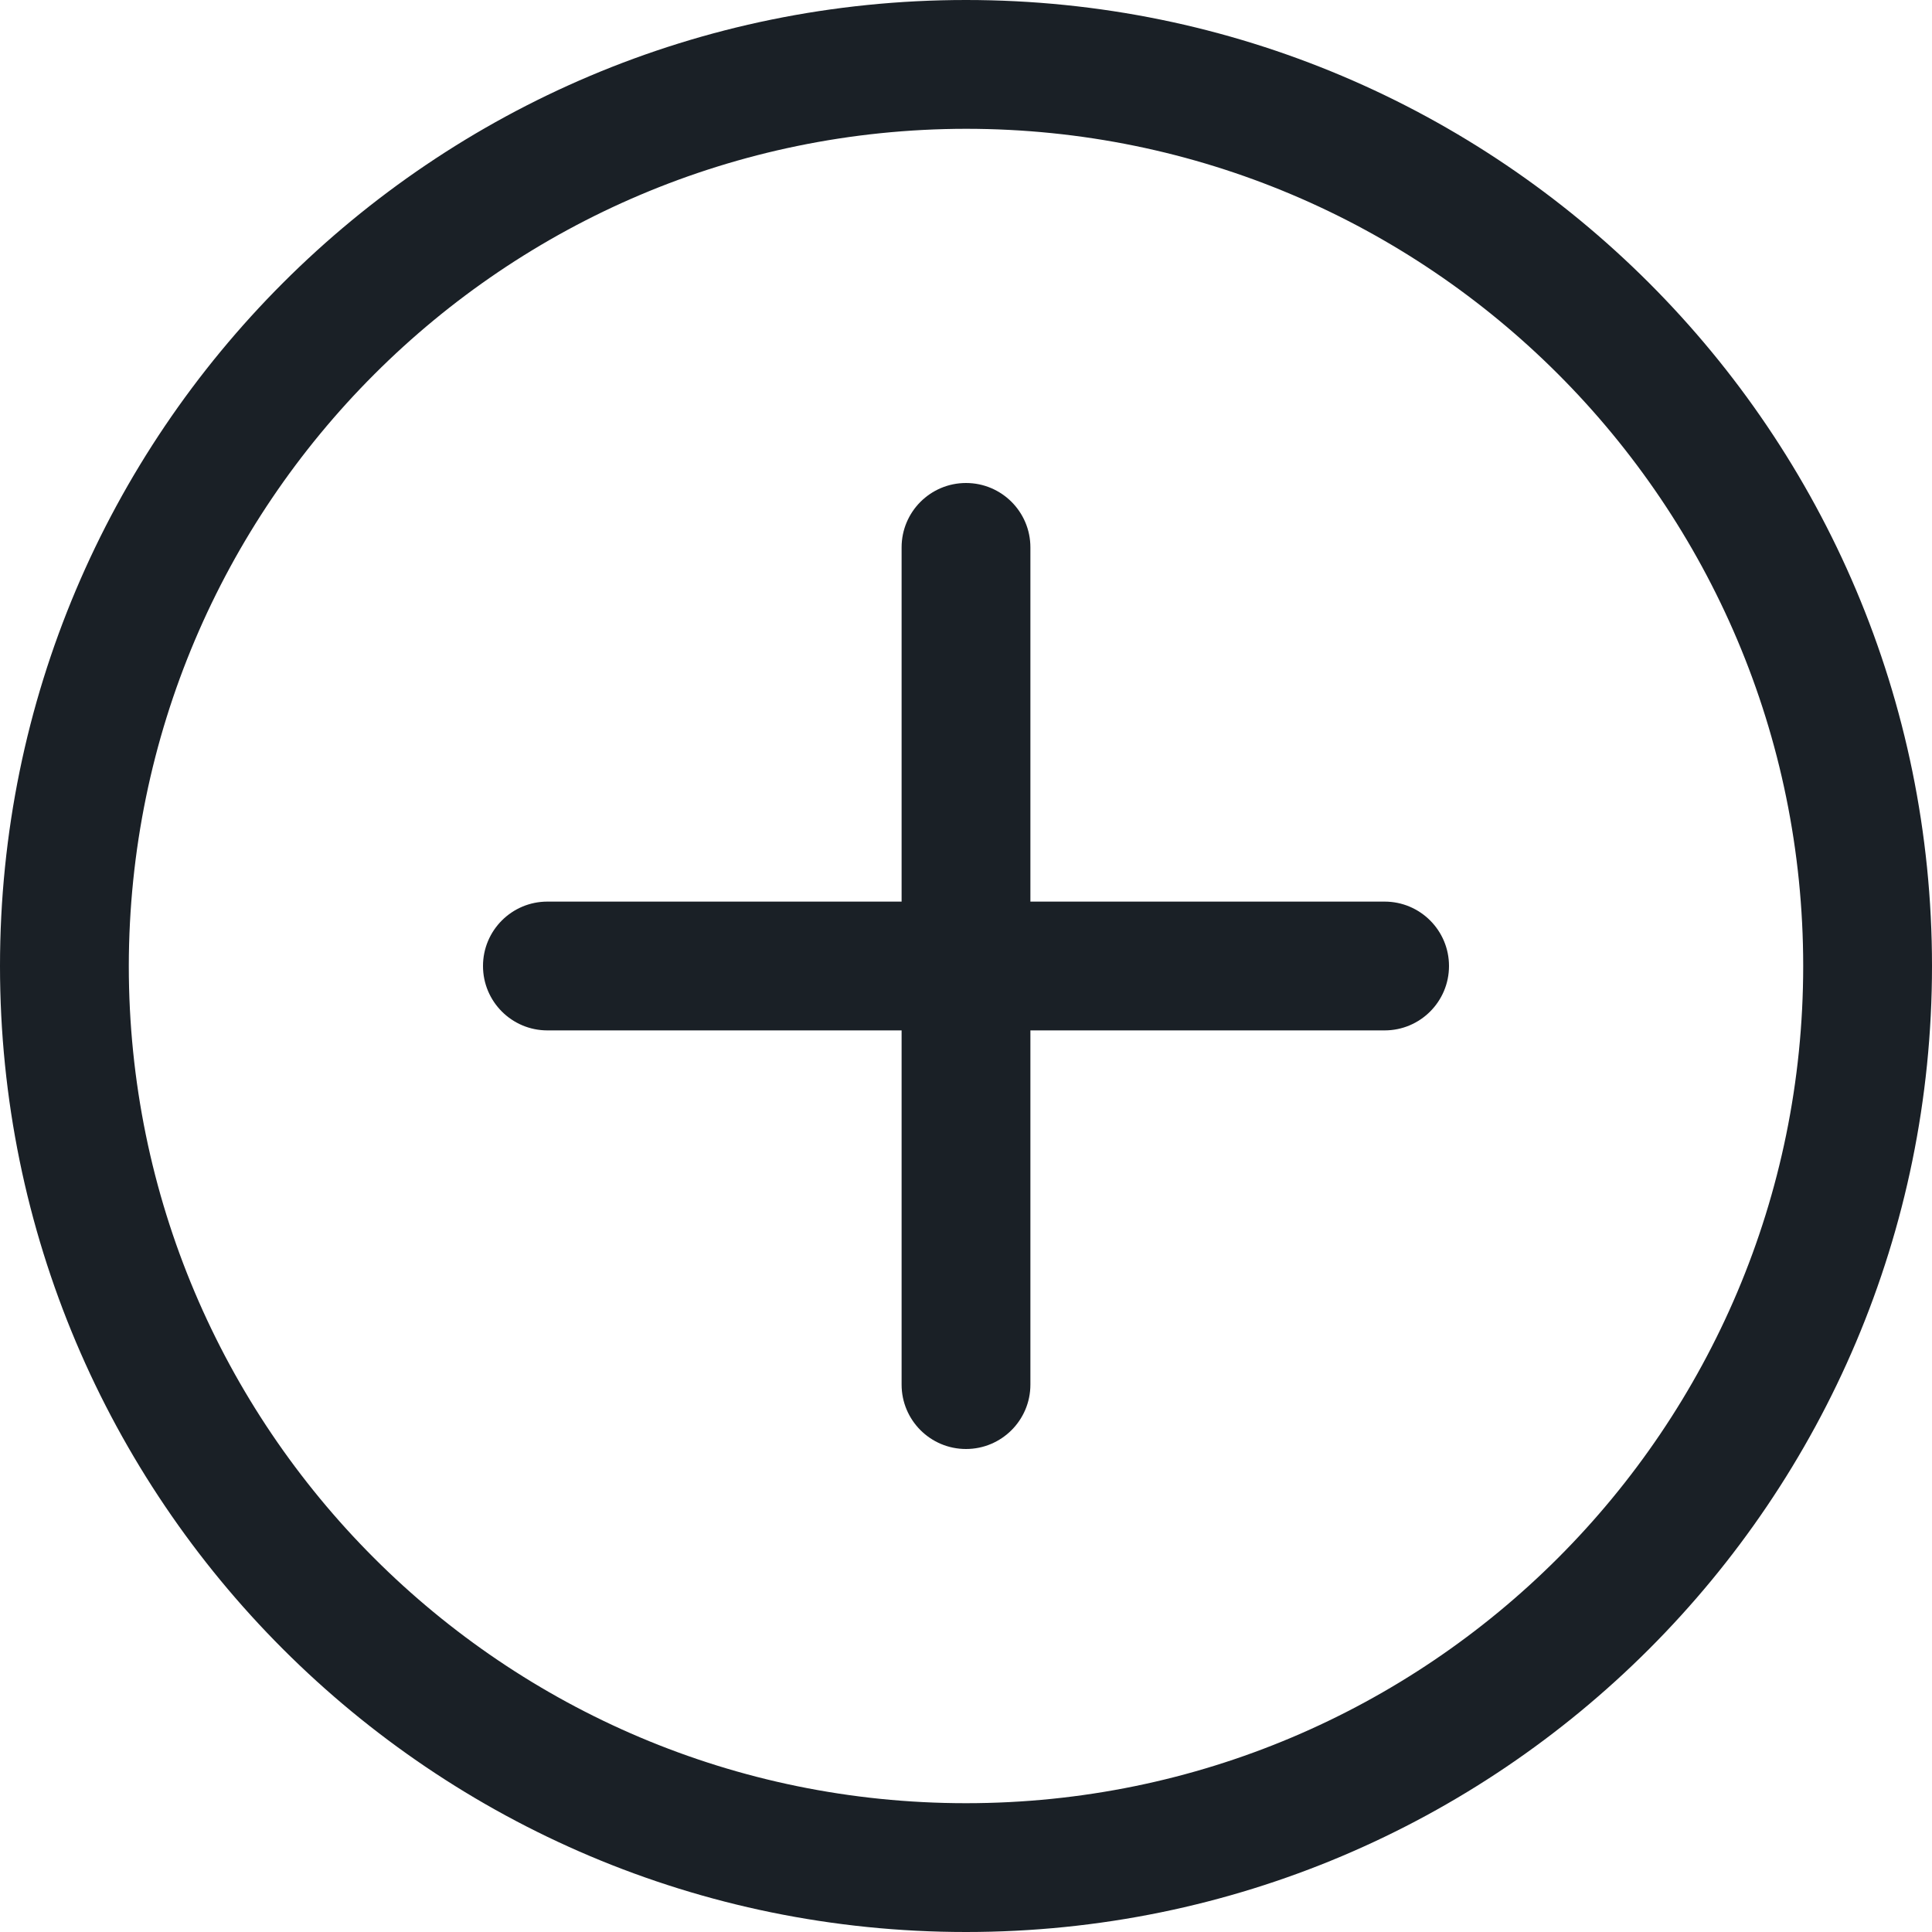
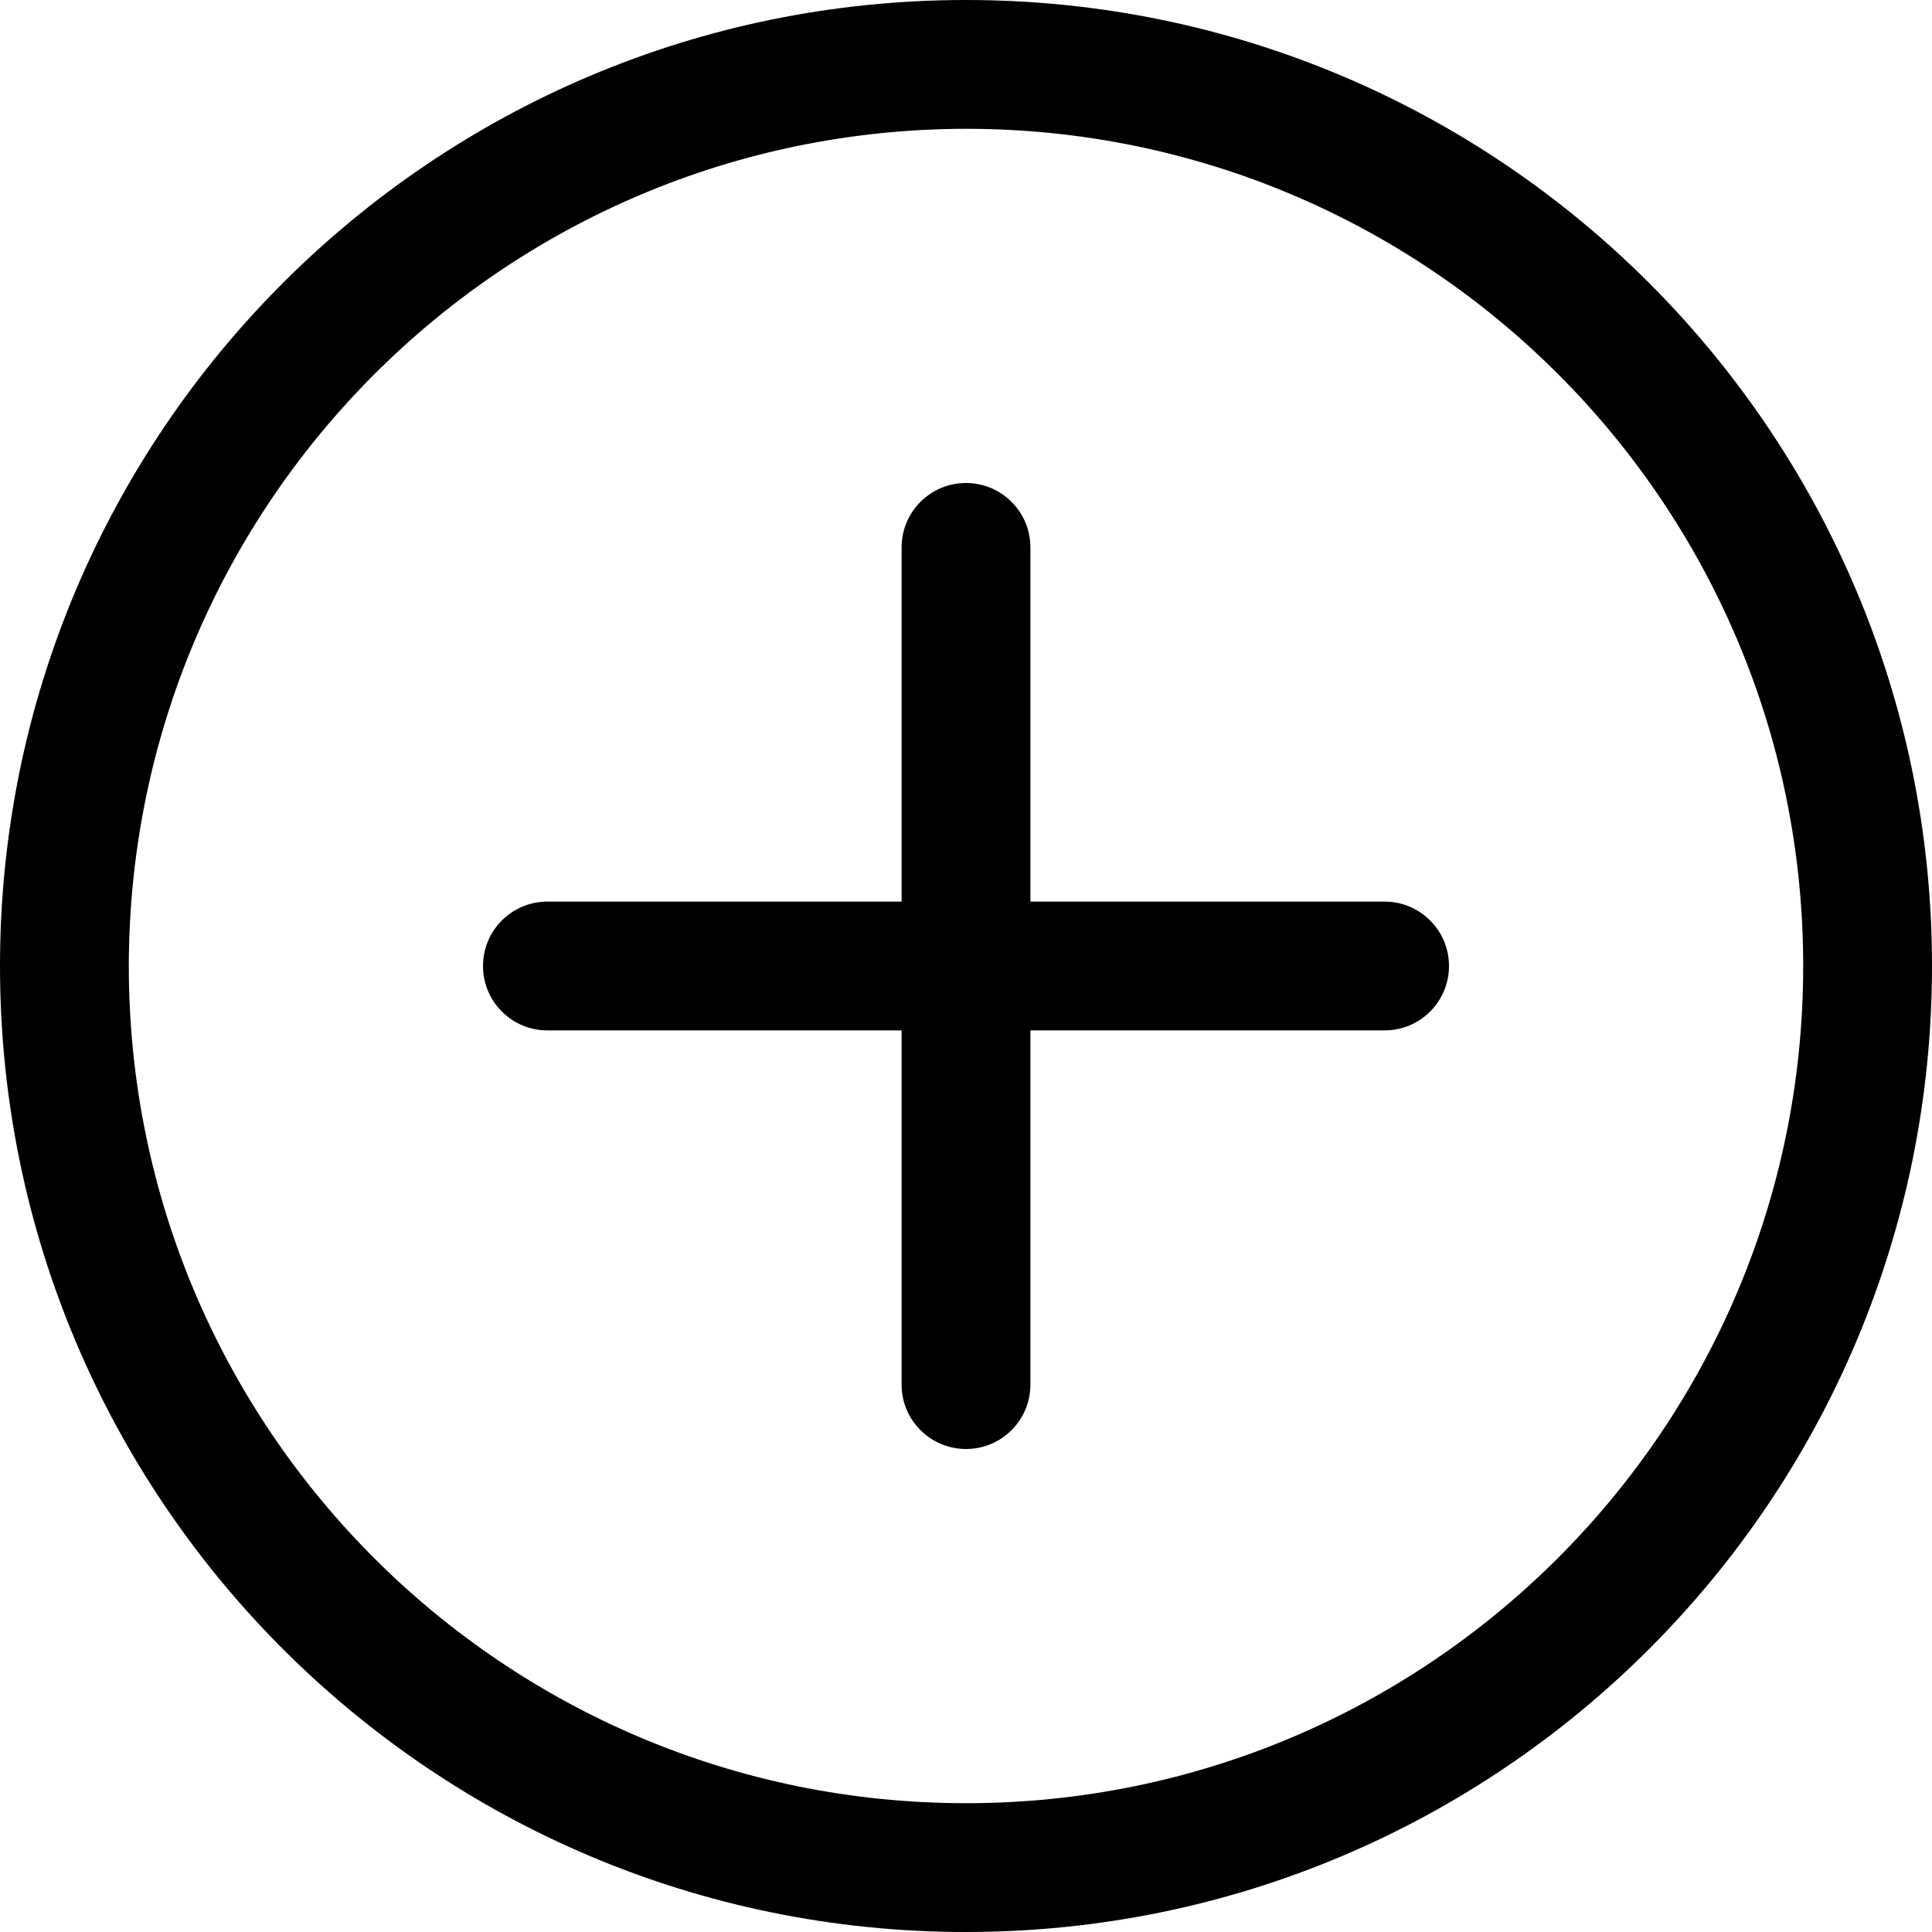
<svg xmlns="http://www.w3.org/2000/svg" width="30" height="30" viewBox="0 0 30 30">
  <g id="Layer_2" data-name="Layer 2">
    <g id="Layer_1-2" data-name="Layer 1">
-       <path d="M15,2A13,13,0,1,1,2,15,13.015,13.015,0,0,1,15,2m0-2A15,15,0,1,0,30,15,15,15,0,0,0,15,0Z" fill="#1a2026" />
-       <rect x="14" y="7.5" width="2" height="15" rx="1" ry="1" fill="#1a2026" />
-       <rect x="14" y="7.5" width="2" height="15" rx="1" ry="1" transform="translate(0 30) rotate(-90)" fill="#1a2026" />
+       <path d="M15,2A13,13,0,1,1,2,15,13.015,13.015,0,0,1,15,2m0-2A15,15,0,1,0,30,15,15,15,0,0,0,15,0Z" fill="currentColor" />
+       <rect x="14" y="7.5" width="2" height="15" rx="1" ry="1" fill="currentColor" />
+       <rect x="14" y="7.5" width="2" height="15" rx="1" ry="1" transform="translate(0 30) rotate(-90)" fill="currentColor" />
    </g>
  </g>
</svg>
